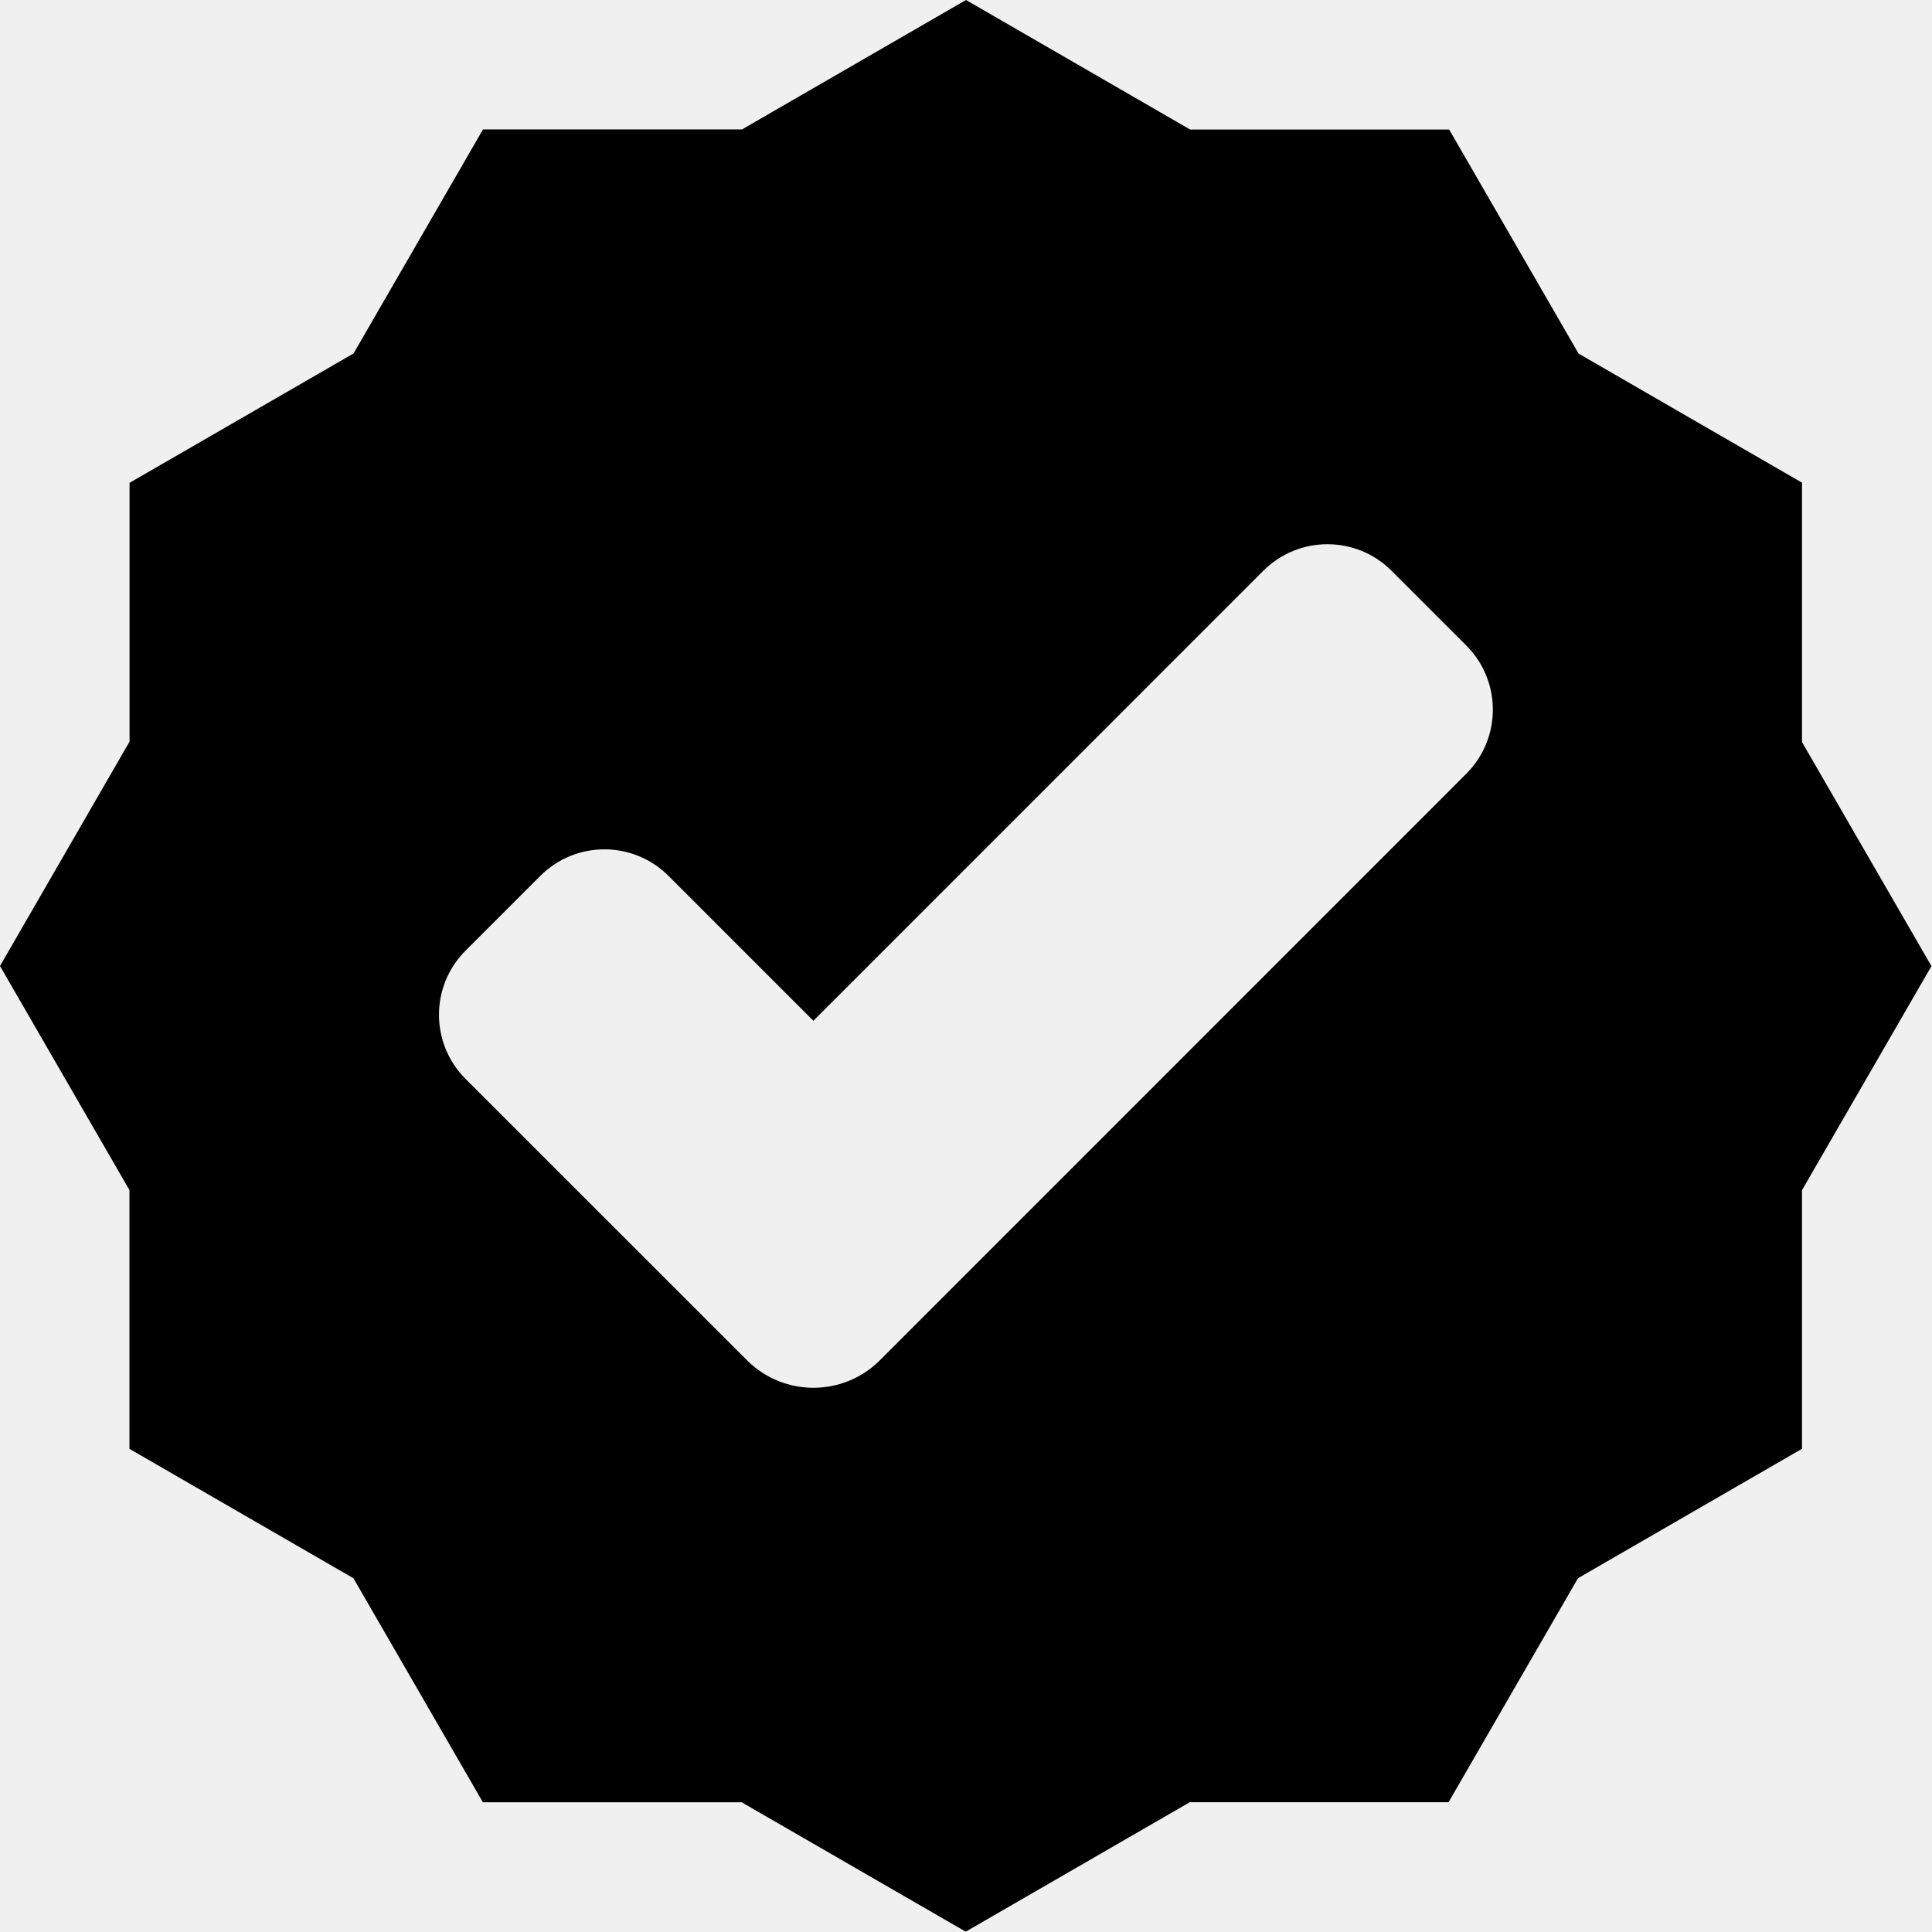
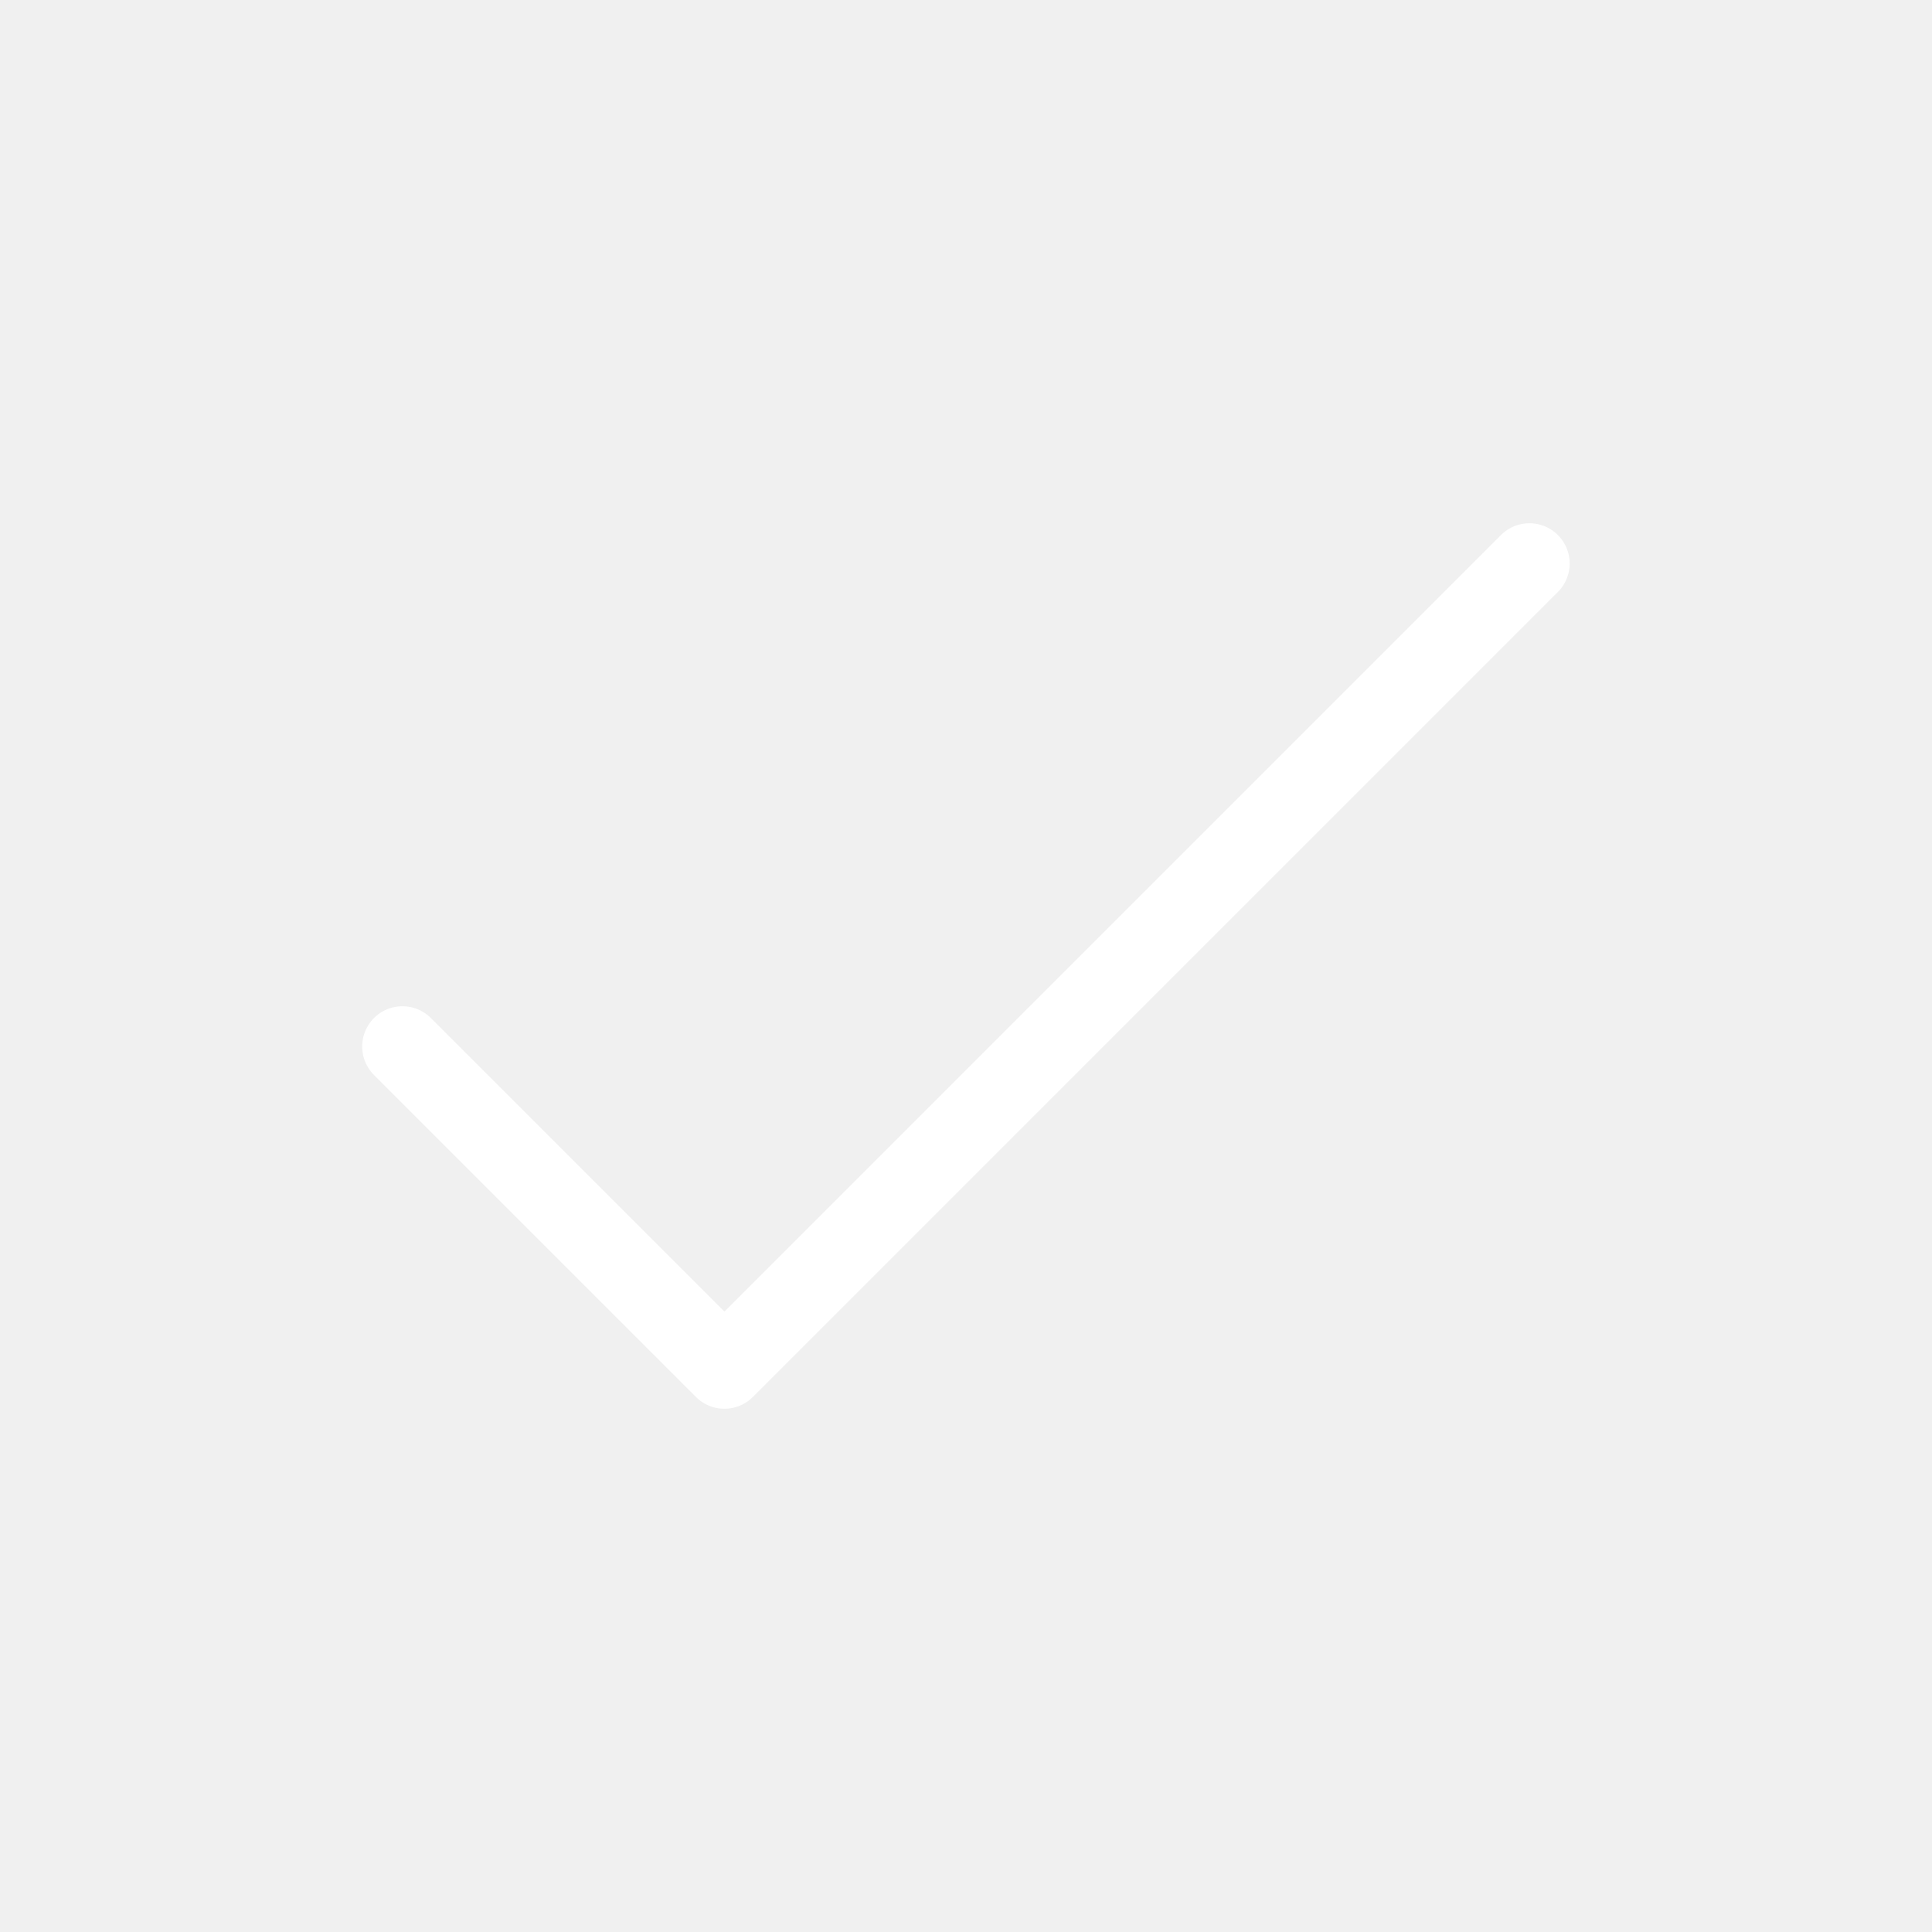
- <svg xmlns="http://www.w3.org/2000/svg" viewBox="0 0 344.96 344.96" width="27" height="27">
-   <defs>
-     <style />
-   </defs>
-   <g id="Слой_2" data-name="Слой 2">
-     <g id="Capa_1" data-name="Capa 1">
-       <path class="cls-1" d="M321.85,86.24l-40-23.11-23.1-40H212.5L172.48,0l-40,23.11H86.24l-23.11,40-40,23.1v46.21L0,172.48l23.11,40v46.21l40,23.11,23.11,40h46.21l40,23.1,40-23.11h46.21l23.11-40,40-23.11V212.5l23.11-40-23.11-40V86.24ZM156.91,243.07a16.79,16.79,0,0,1-23.34,0L83.12,192.63a16.19,16.19,0,0,1,0-22.89l13.35-13.35a16.19,16.19,0,0,1,22.89,0l25.87,25.87,80.34-80.35a16.19,16.19,0,0,1,22.89,0l13.35,13.35a16.19,16.19,0,0,1,0,22.89Z" />
-     </g>
+ <svg xmlns="http://www.w3.org/2000/svg" width="24" height="24" viewBox="0 0 24 24" fill="none">
+   <g id="check">
+     <path id="Vector" d="M4.999 13L8.999 17L18.999 7" stroke="white" stroke-linecap="round" stroke-linejoin="round" />
  </g>
</svg>
